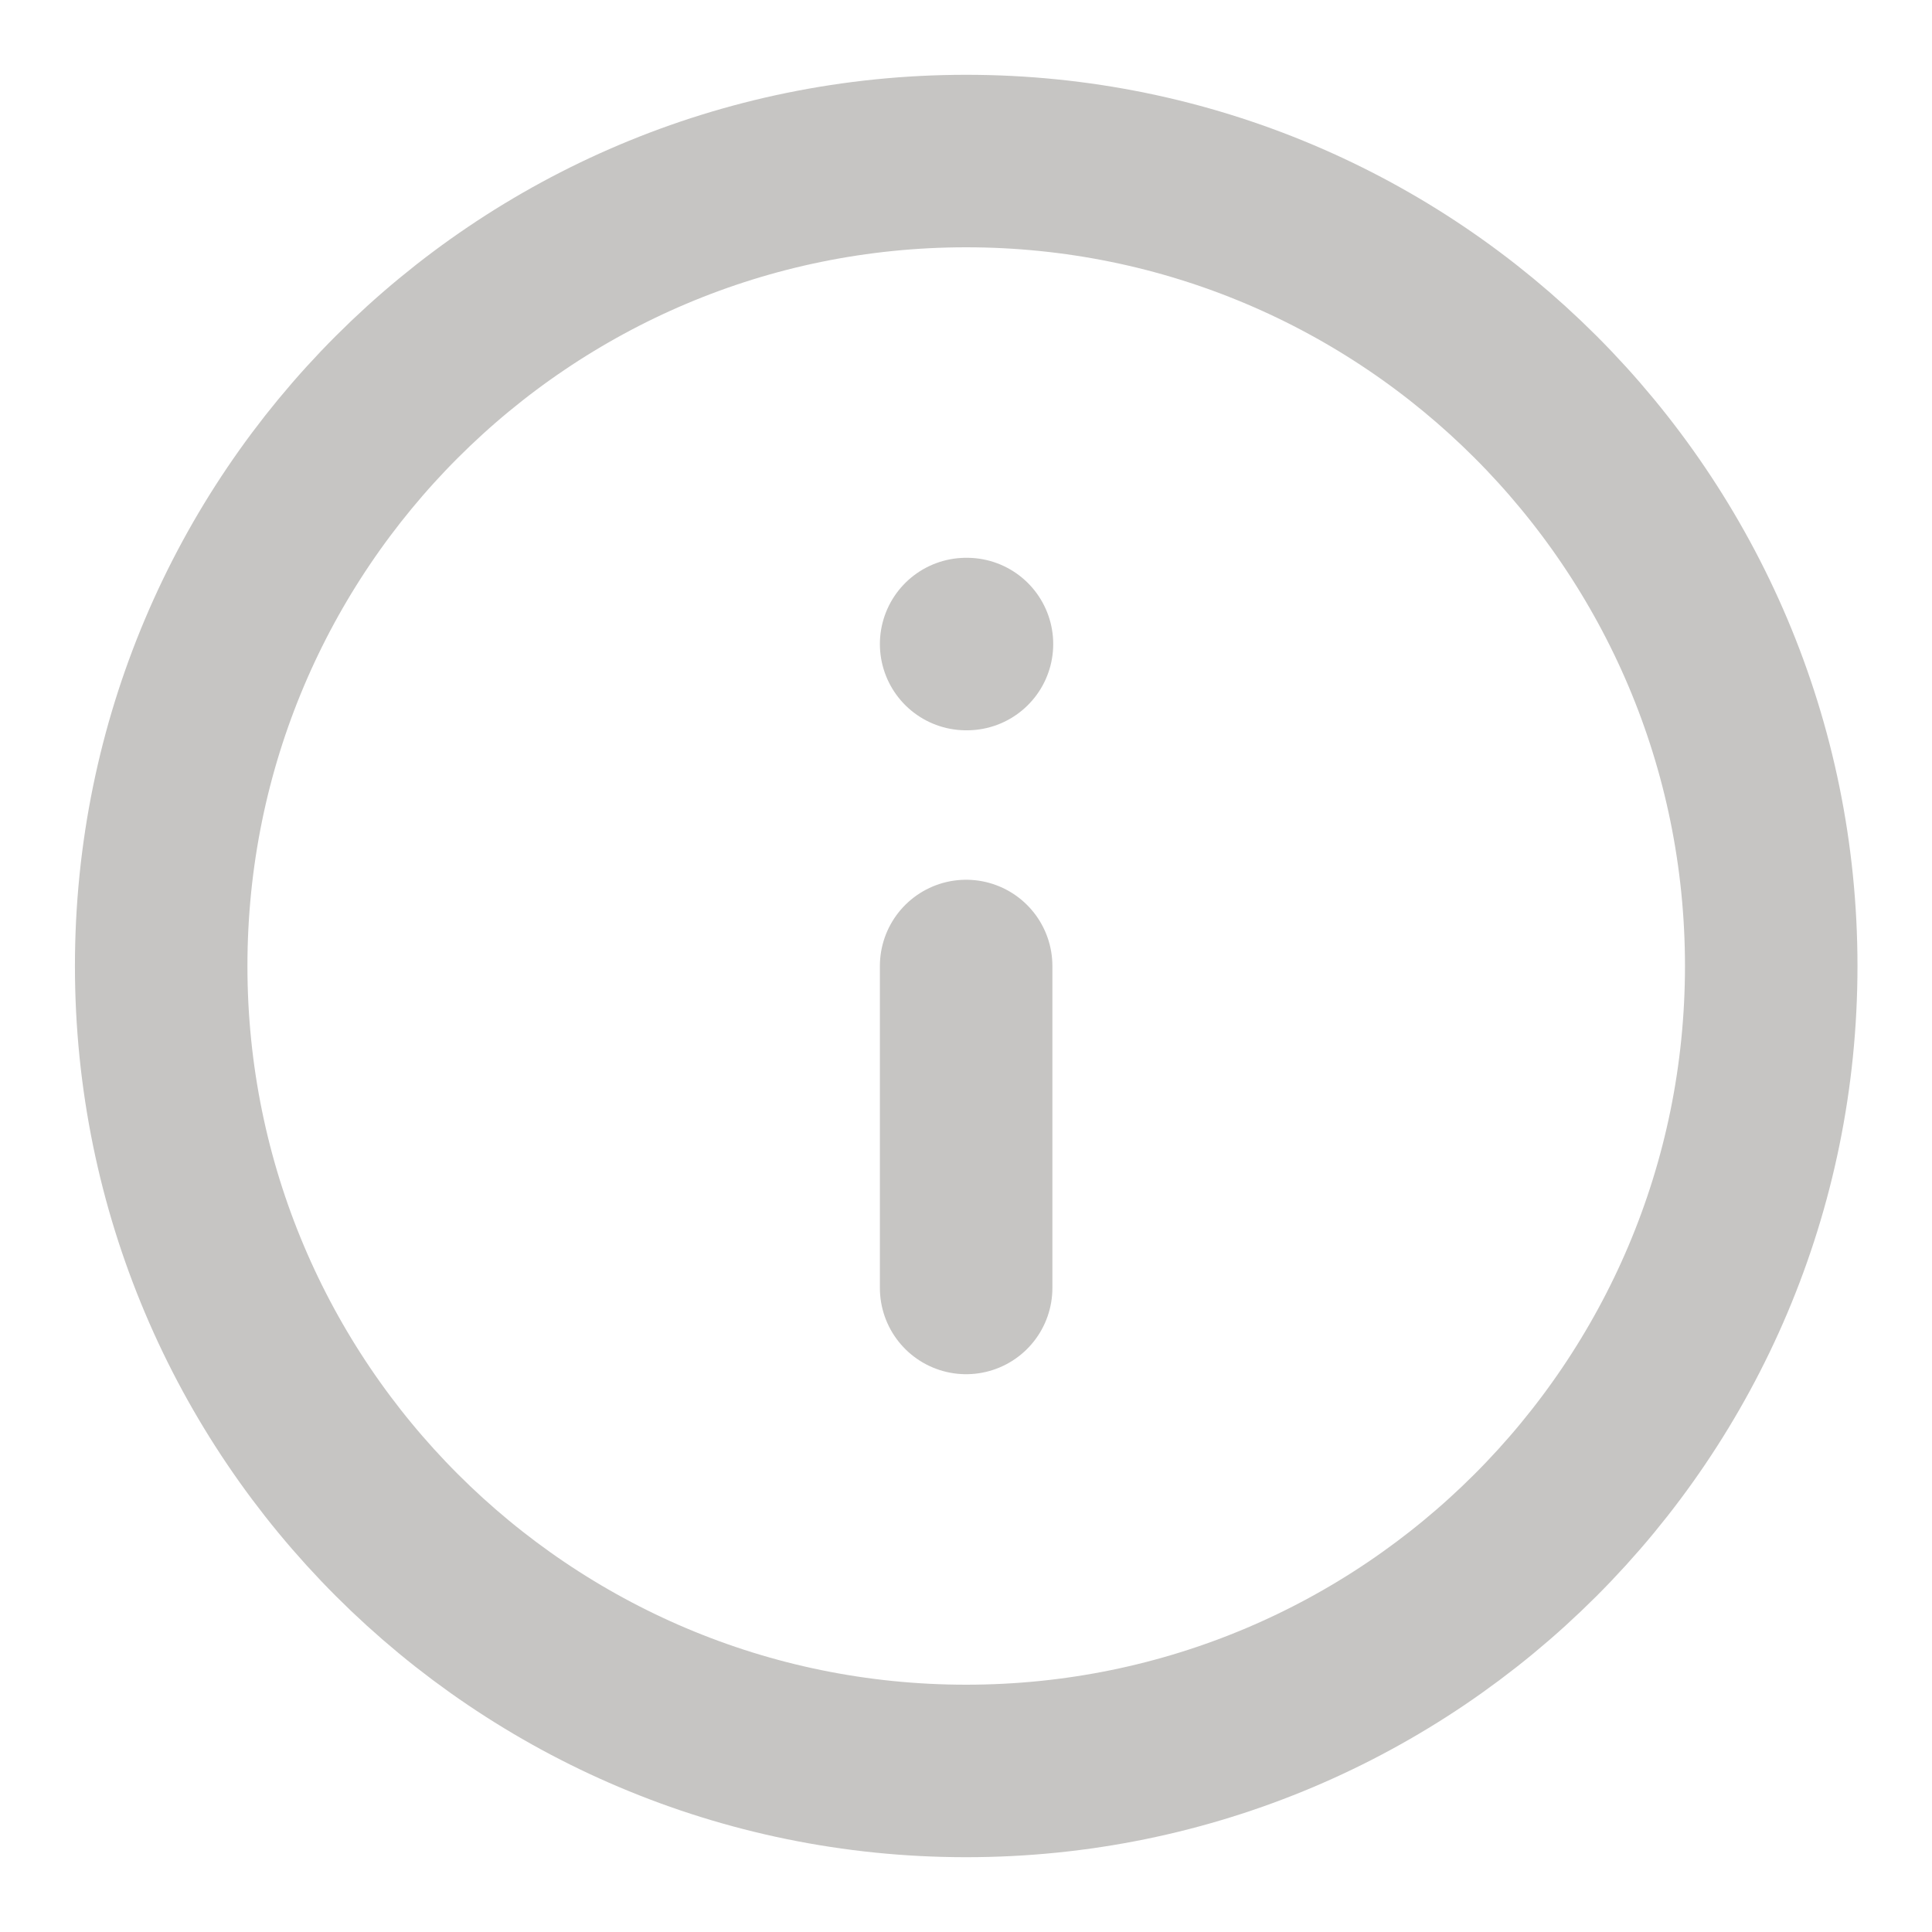
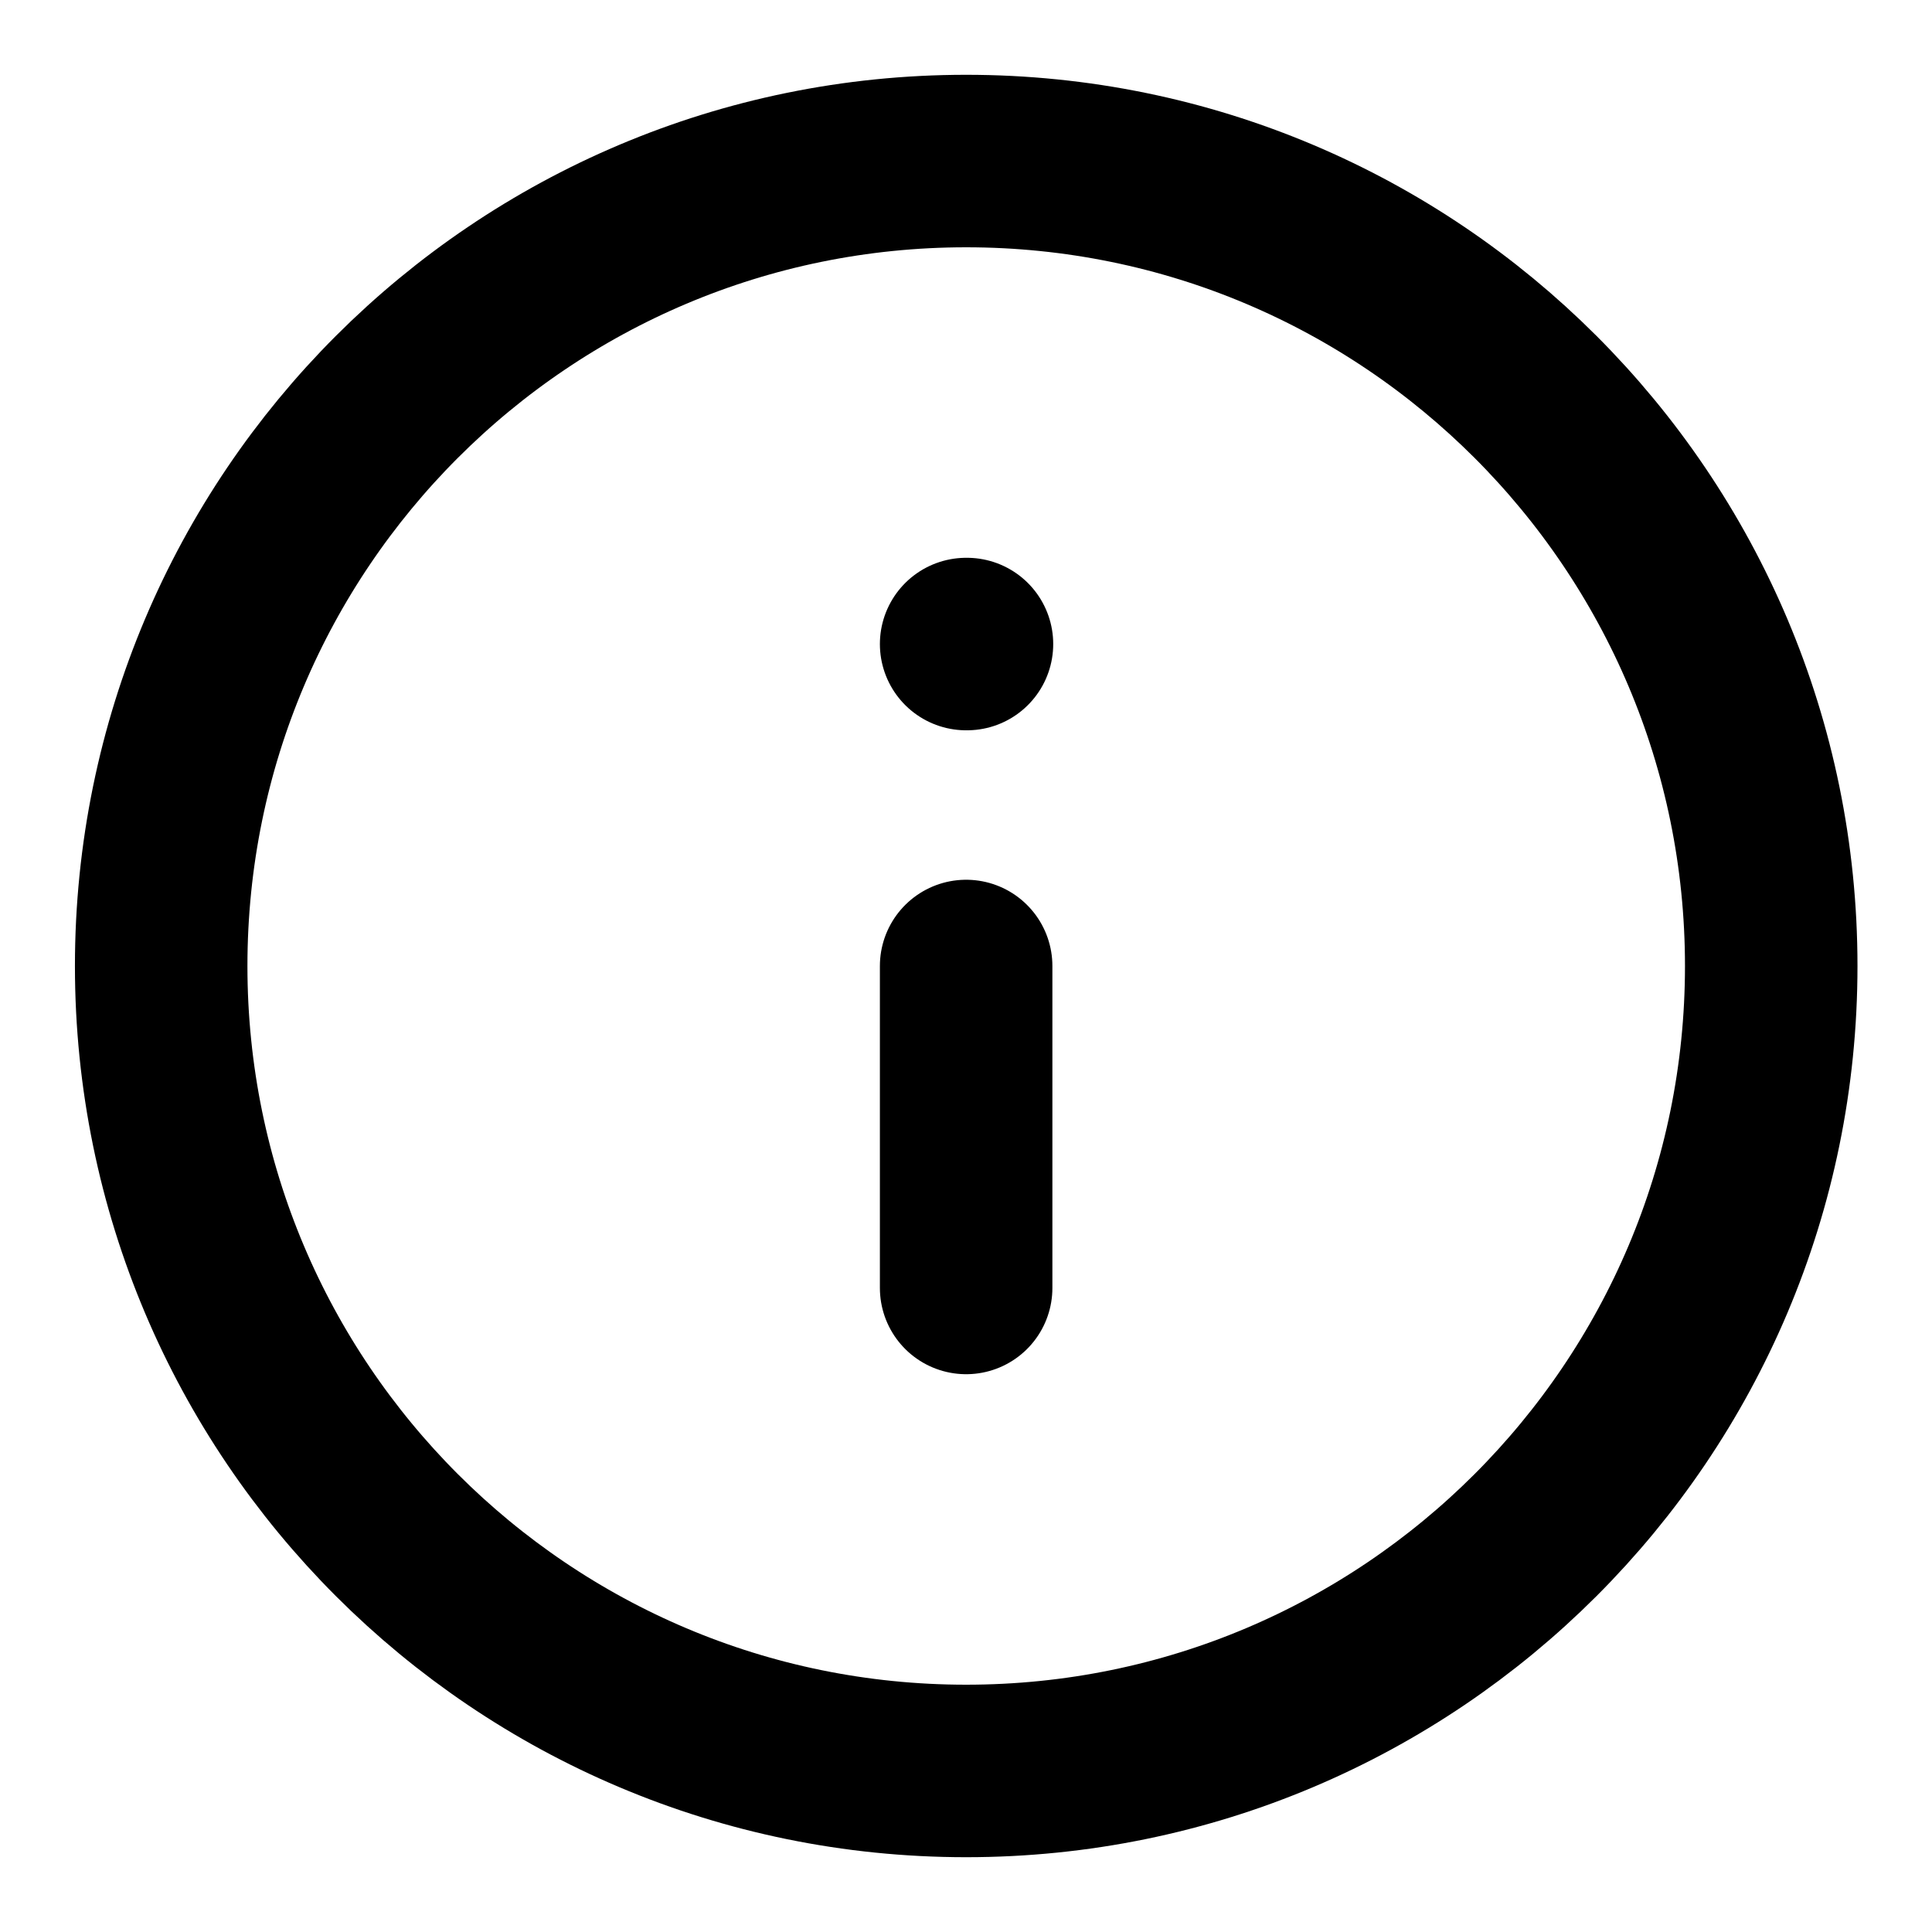
<svg xmlns="http://www.w3.org/2000/svg" width="14" height="14" viewBox="0 0 14 14" fill="none">
-   <path d="M7.001 9.333V7M7.001 4.667H7.007M12.835 7C12.835 10.222 10.223 12.833 7.001 12.833C3.78 12.833 1.168 10.222 1.168 7C1.168 3.778 3.78 1.167 7.001 1.167C10.223 1.167 12.835 3.778 12.835 7Z" stroke="#C6C5C3" stroke-width="1.25" stroke-linecap="round" stroke-linejoin="round" />
+   <path d="M7.001 9.333V7M7.001 4.667H7.007M12.835 7C12.835 10.222 10.223 12.833 7.001 12.833C3.78 12.833 1.168 10.222 1.168 7C1.168 3.778 3.78 1.167 7.001 1.167C10.223 1.167 12.835 3.778 12.835 7Z" stroke="currentColor" stroke-width="1.25" stroke-linecap="round" stroke-linejoin="round" />
</svg>
